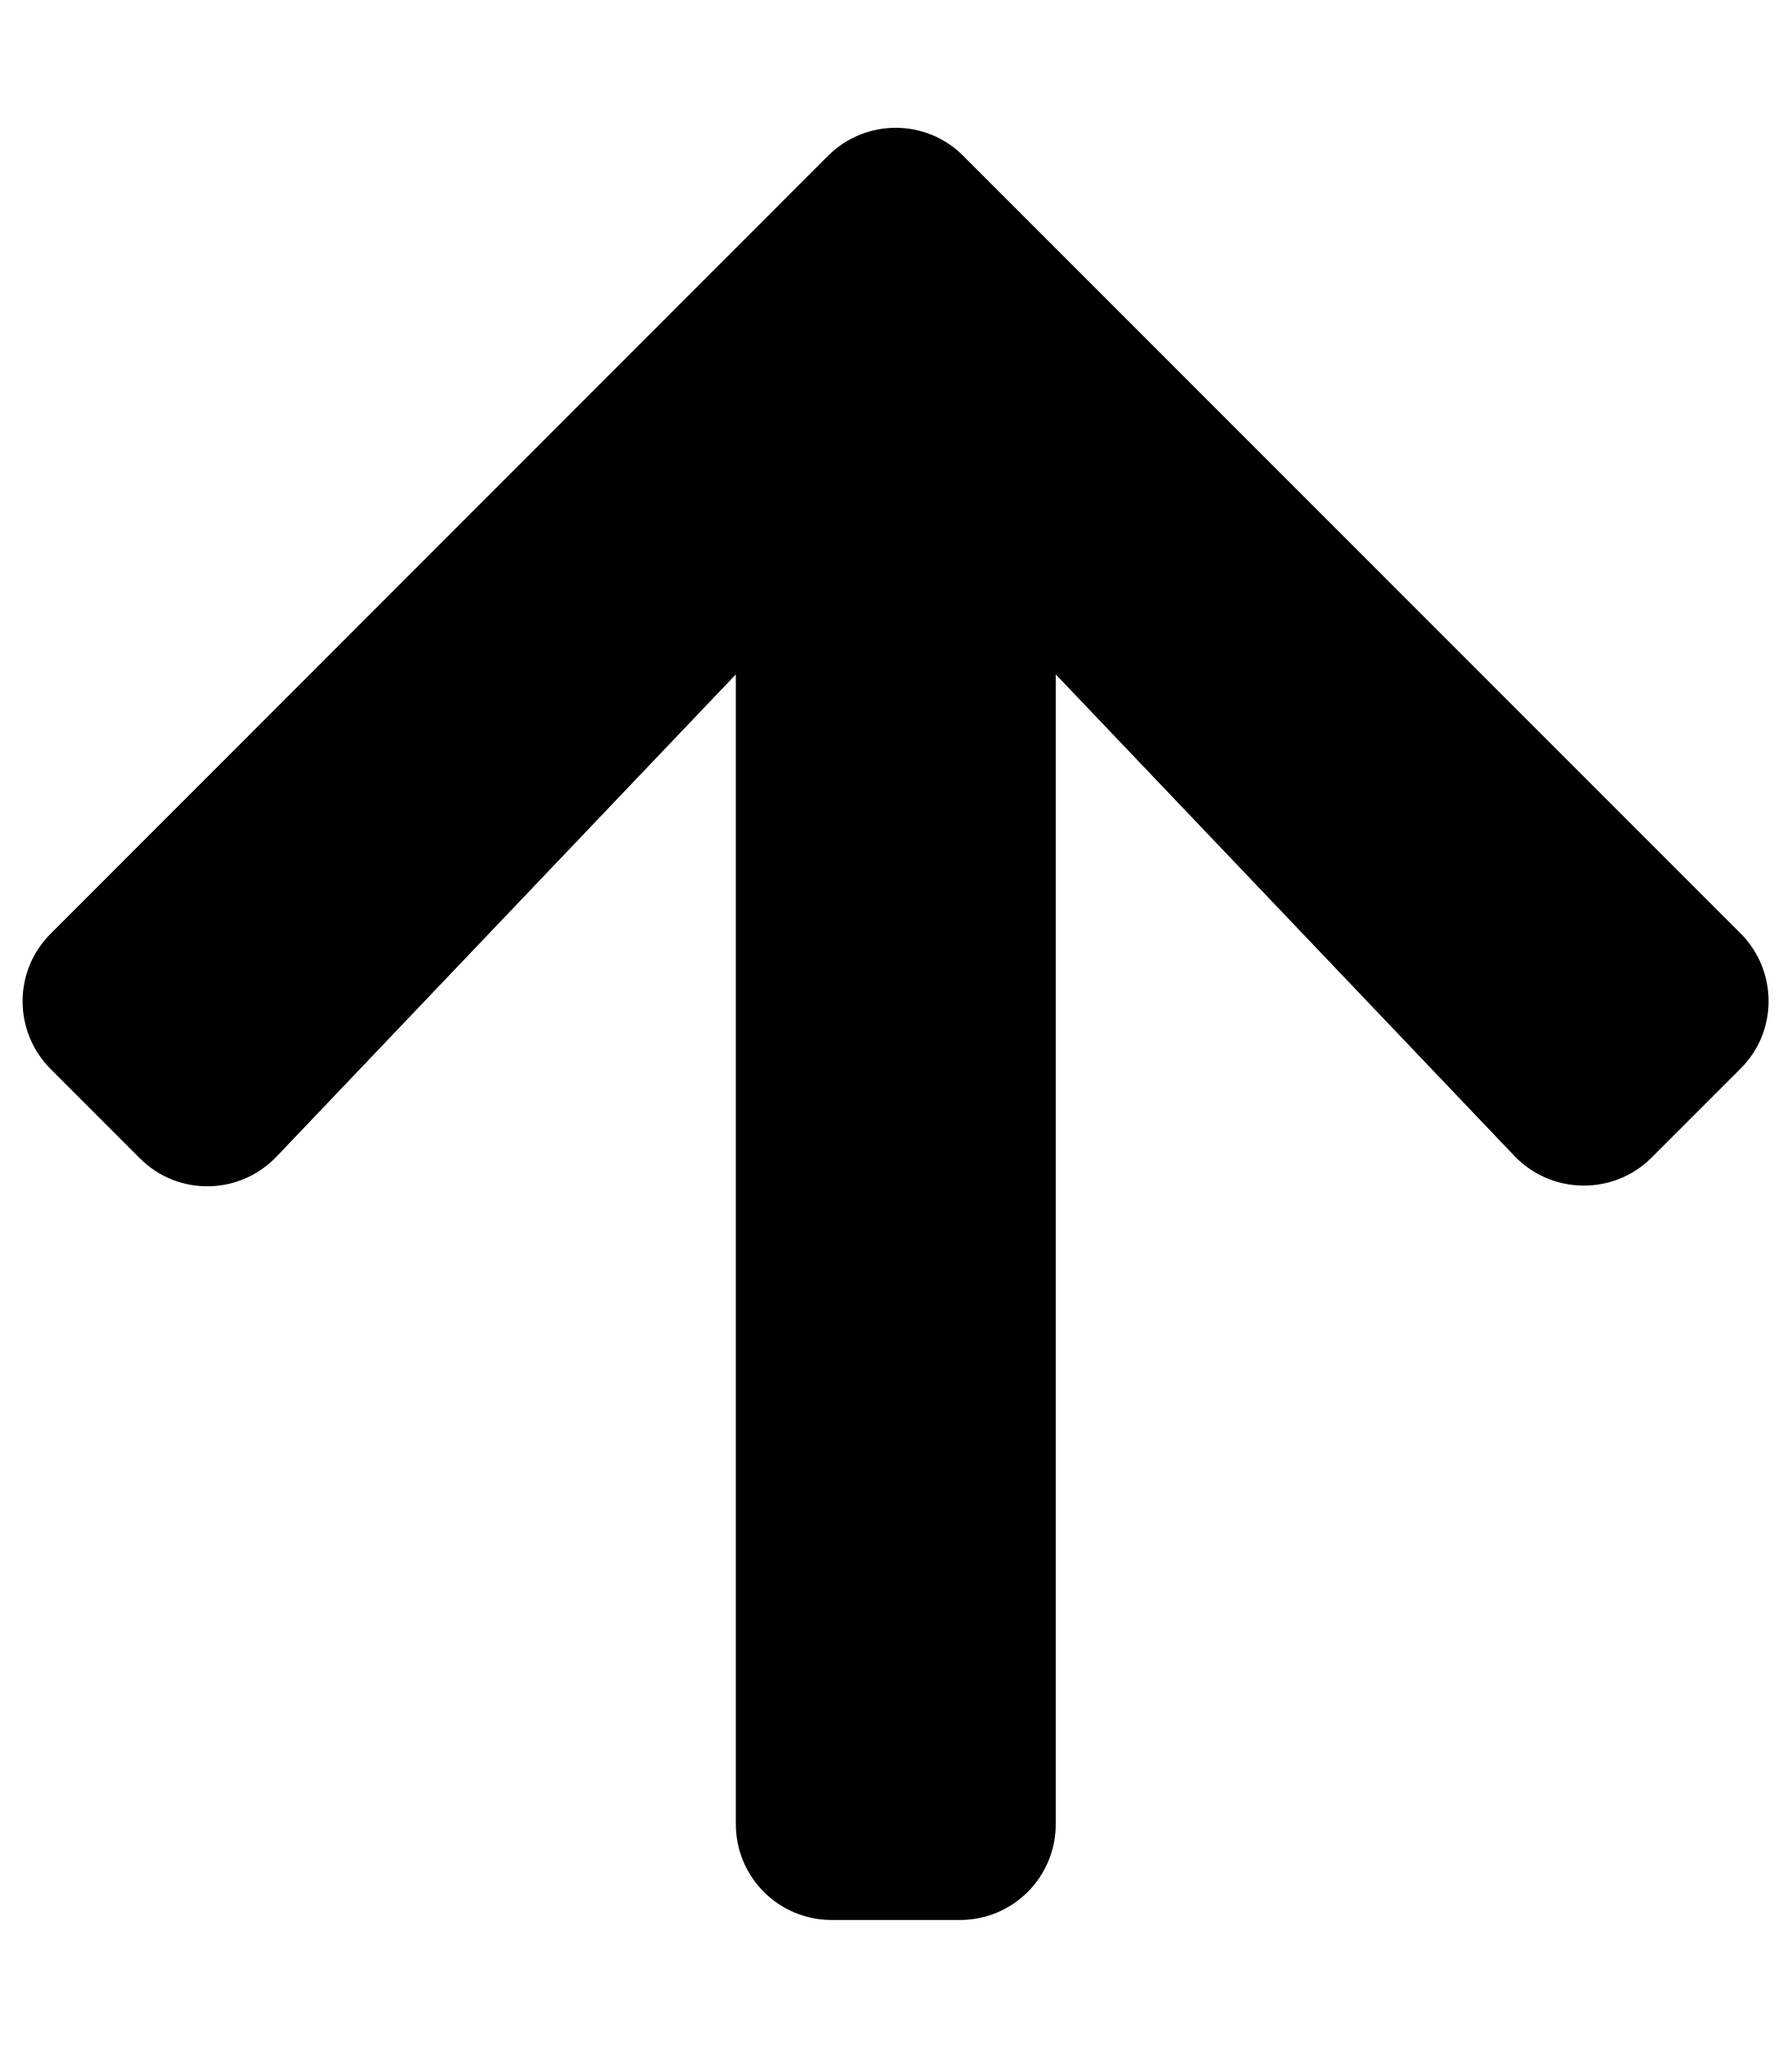
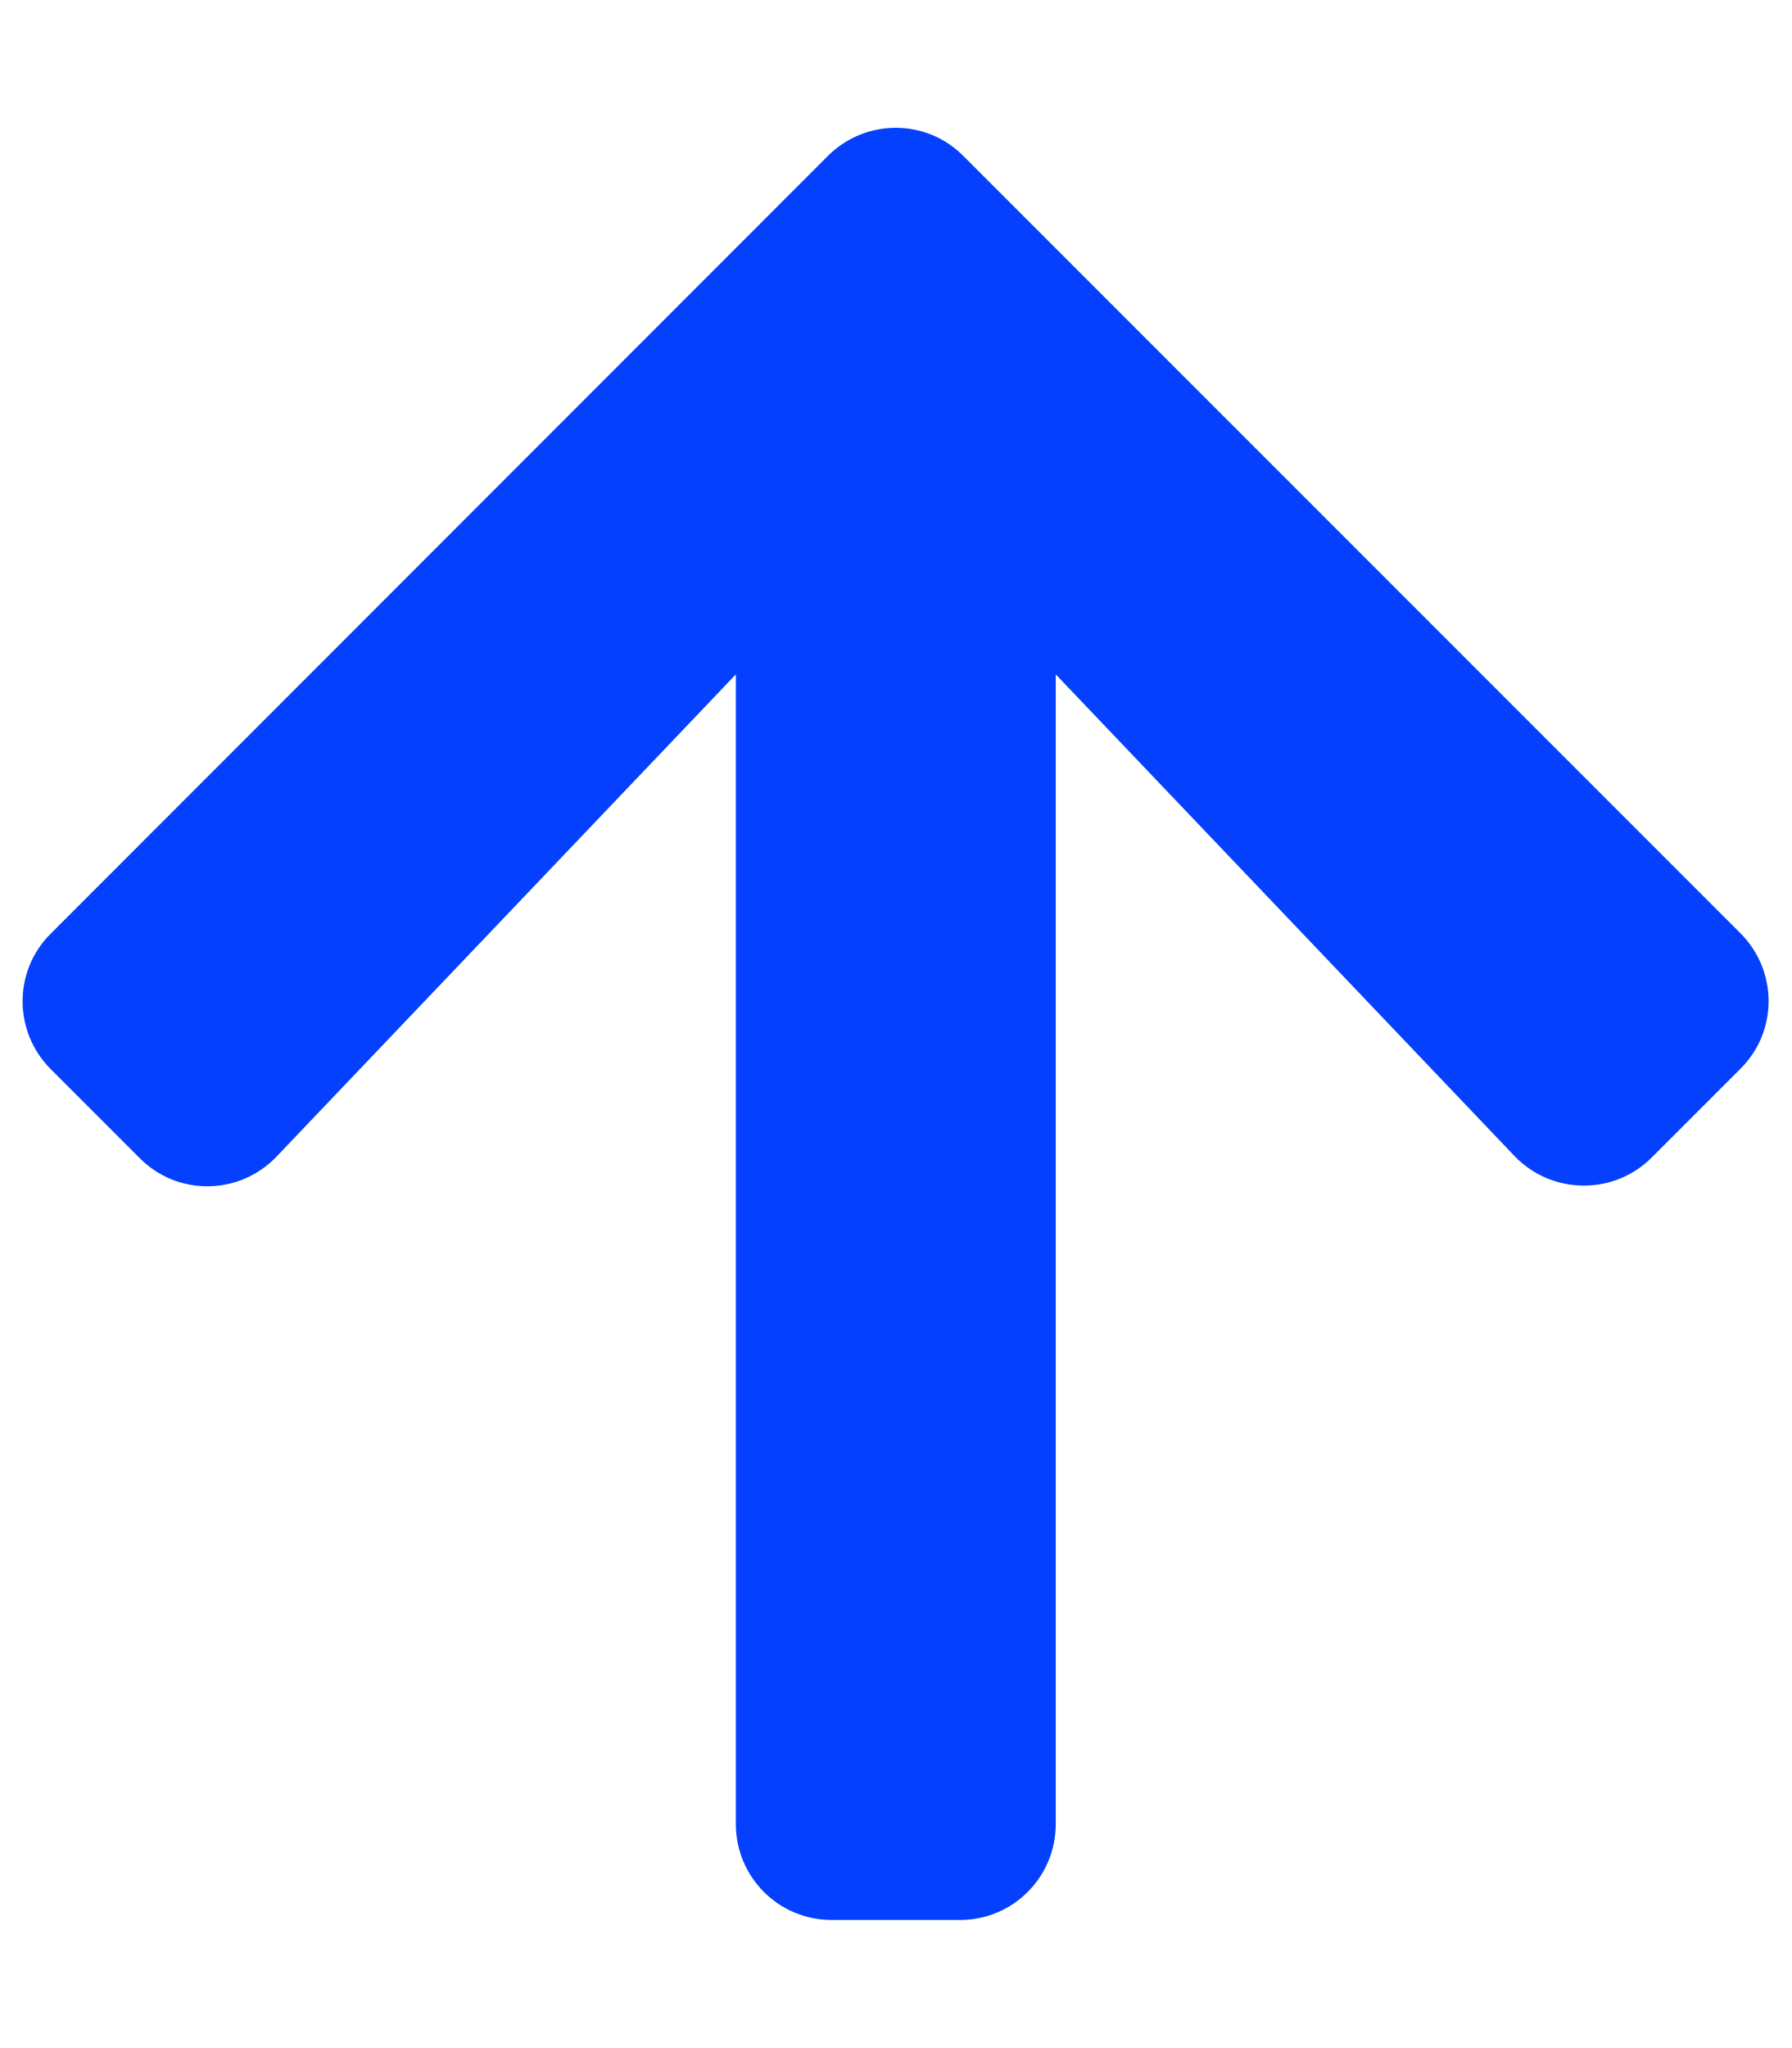
- <svg xmlns="http://www.w3.org/2000/svg" viewBox="0 0 448 512">
+ <svg xmlns="http://www.w3.org/2000/svg" viewBox="0 0 448 512" fill="#0540ff">
  <path d="M34.9 289.5l-22.2-22.2c-9.4-9.4-9.4-24.6 0-33.9L207 39c9.4-9.4 24.6-9.4 33.9 0l194.3 194.3c9.4 9.4 9.4 24.6 0 33.9L413 289.4c-9.5 9.5-25 9.3-34.3-.4L264 168.6V456c0 13.3-10.7 24-24 24h-32c-13.3 0-24-10.7-24-24V168.6L69.2 289.1c-9.3 9.8-24.8 10-34.3.4z" />
</svg>
